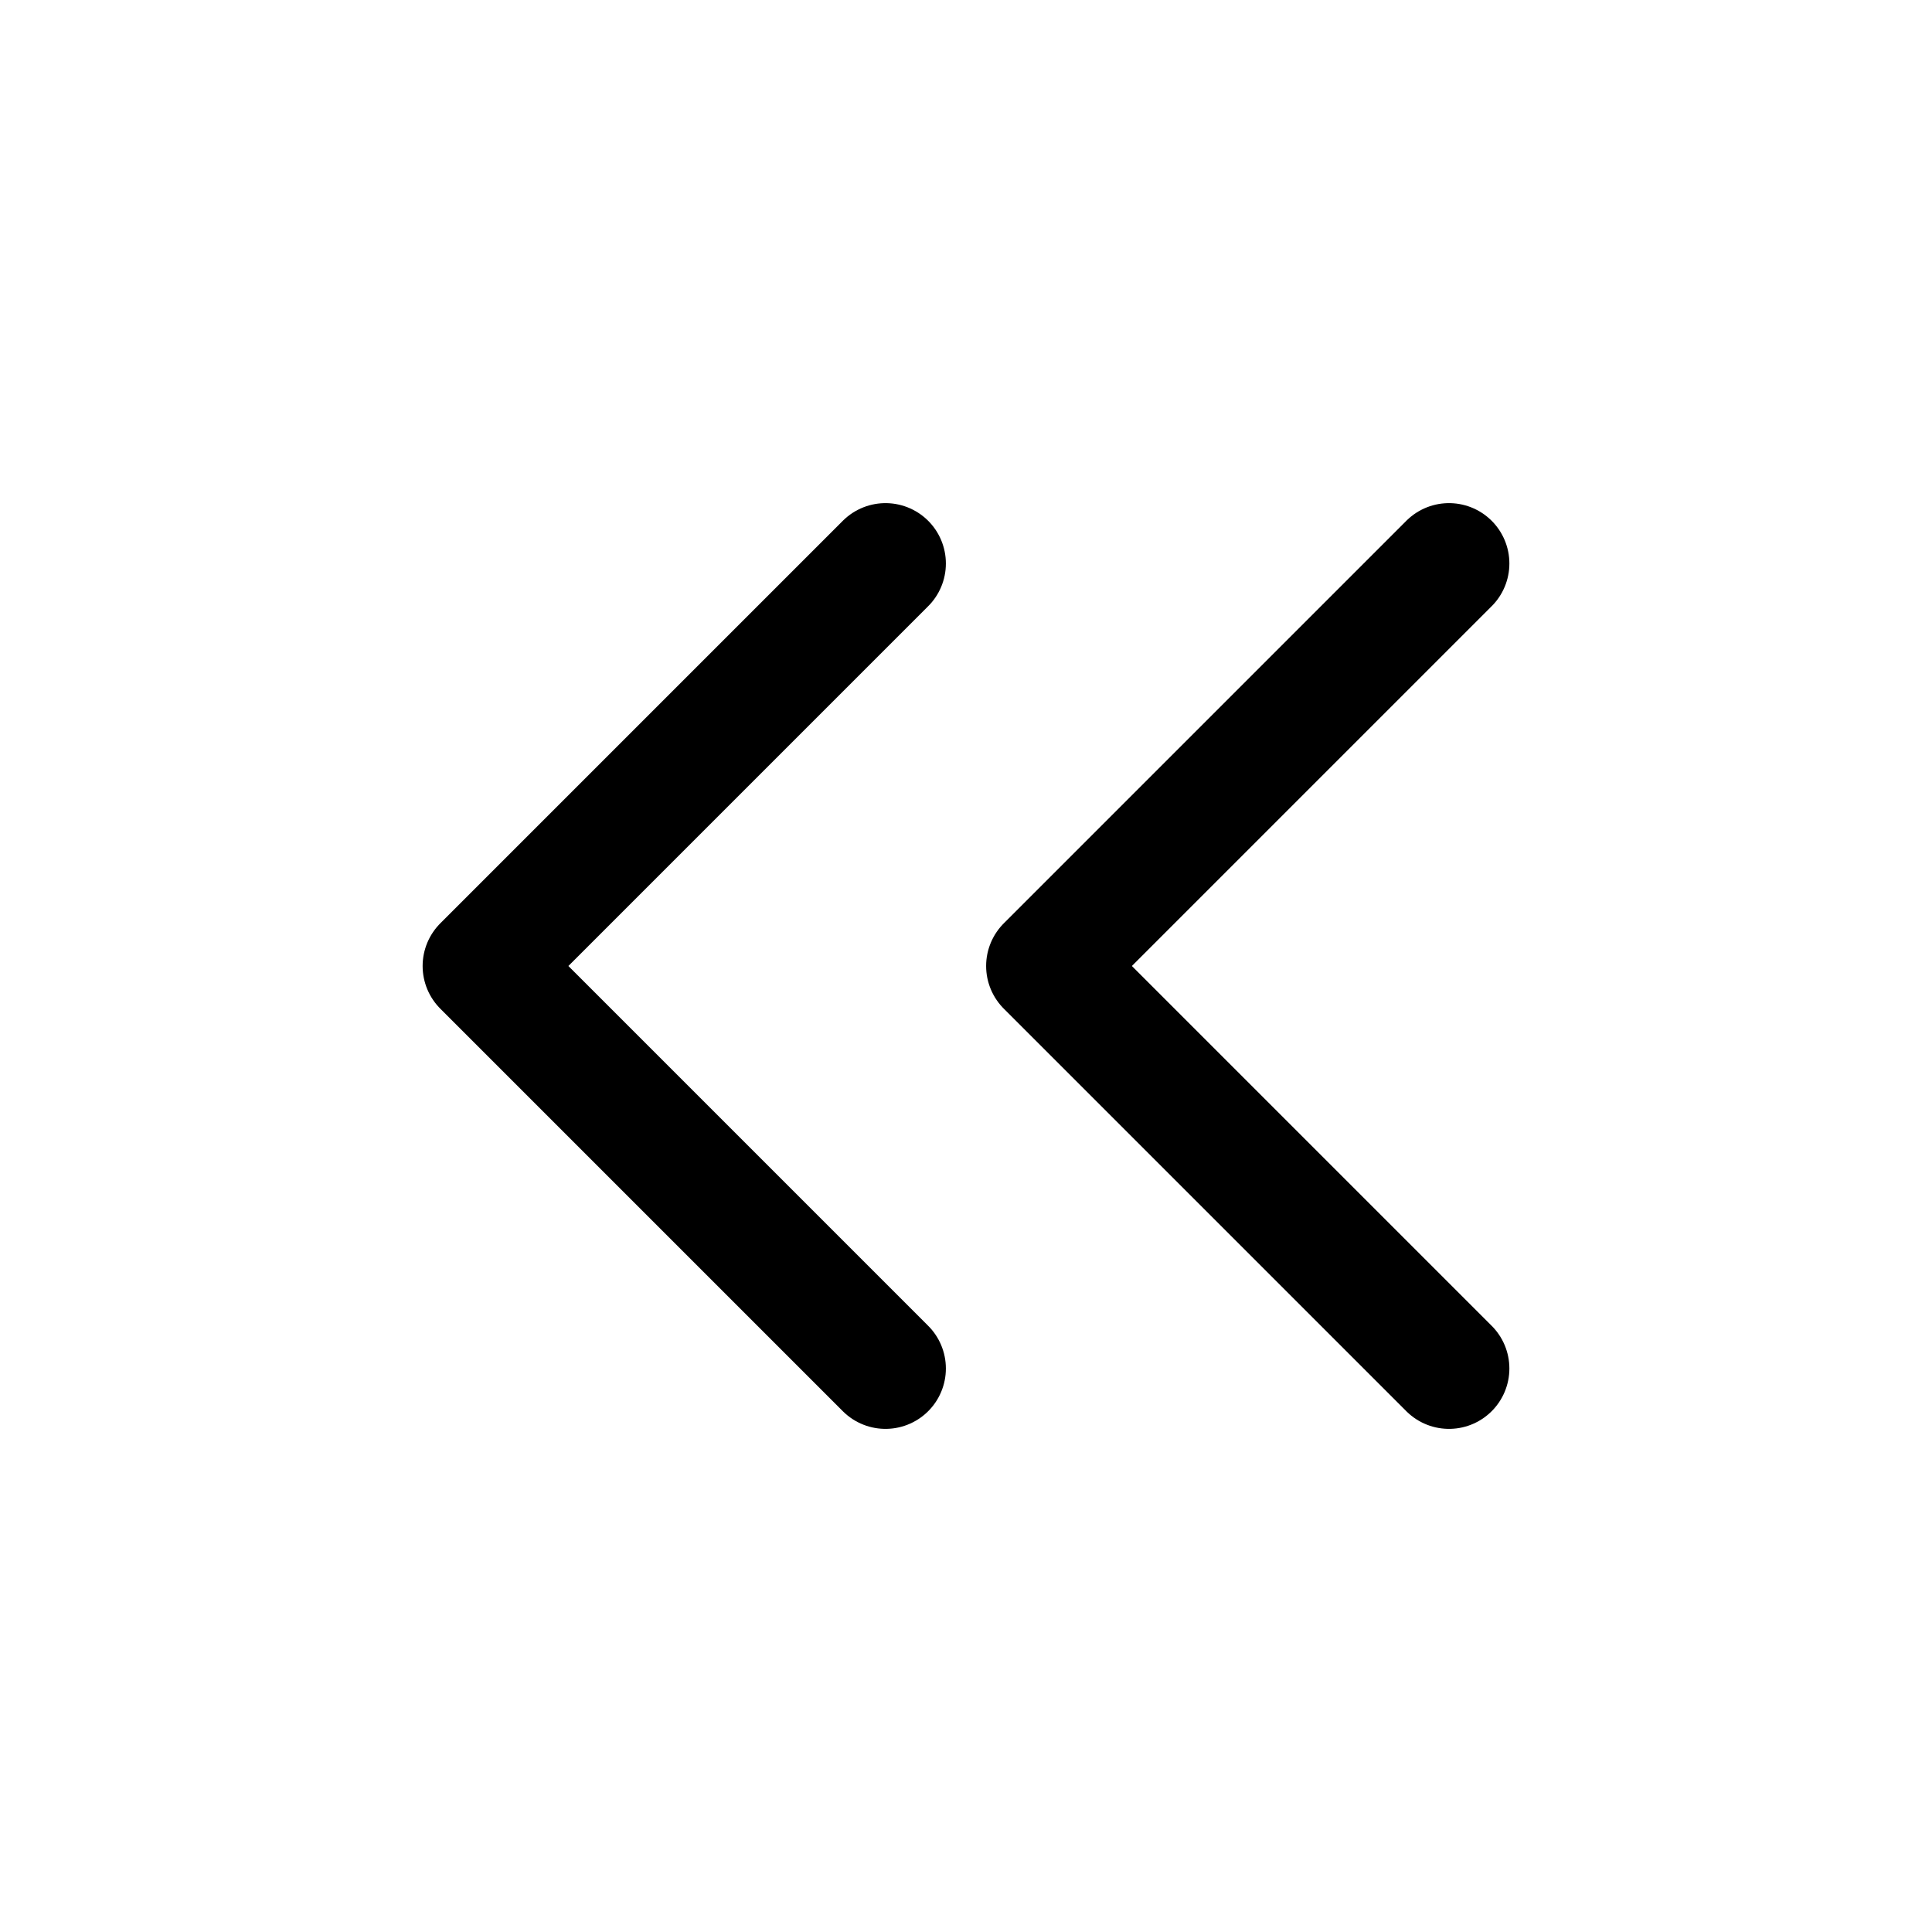
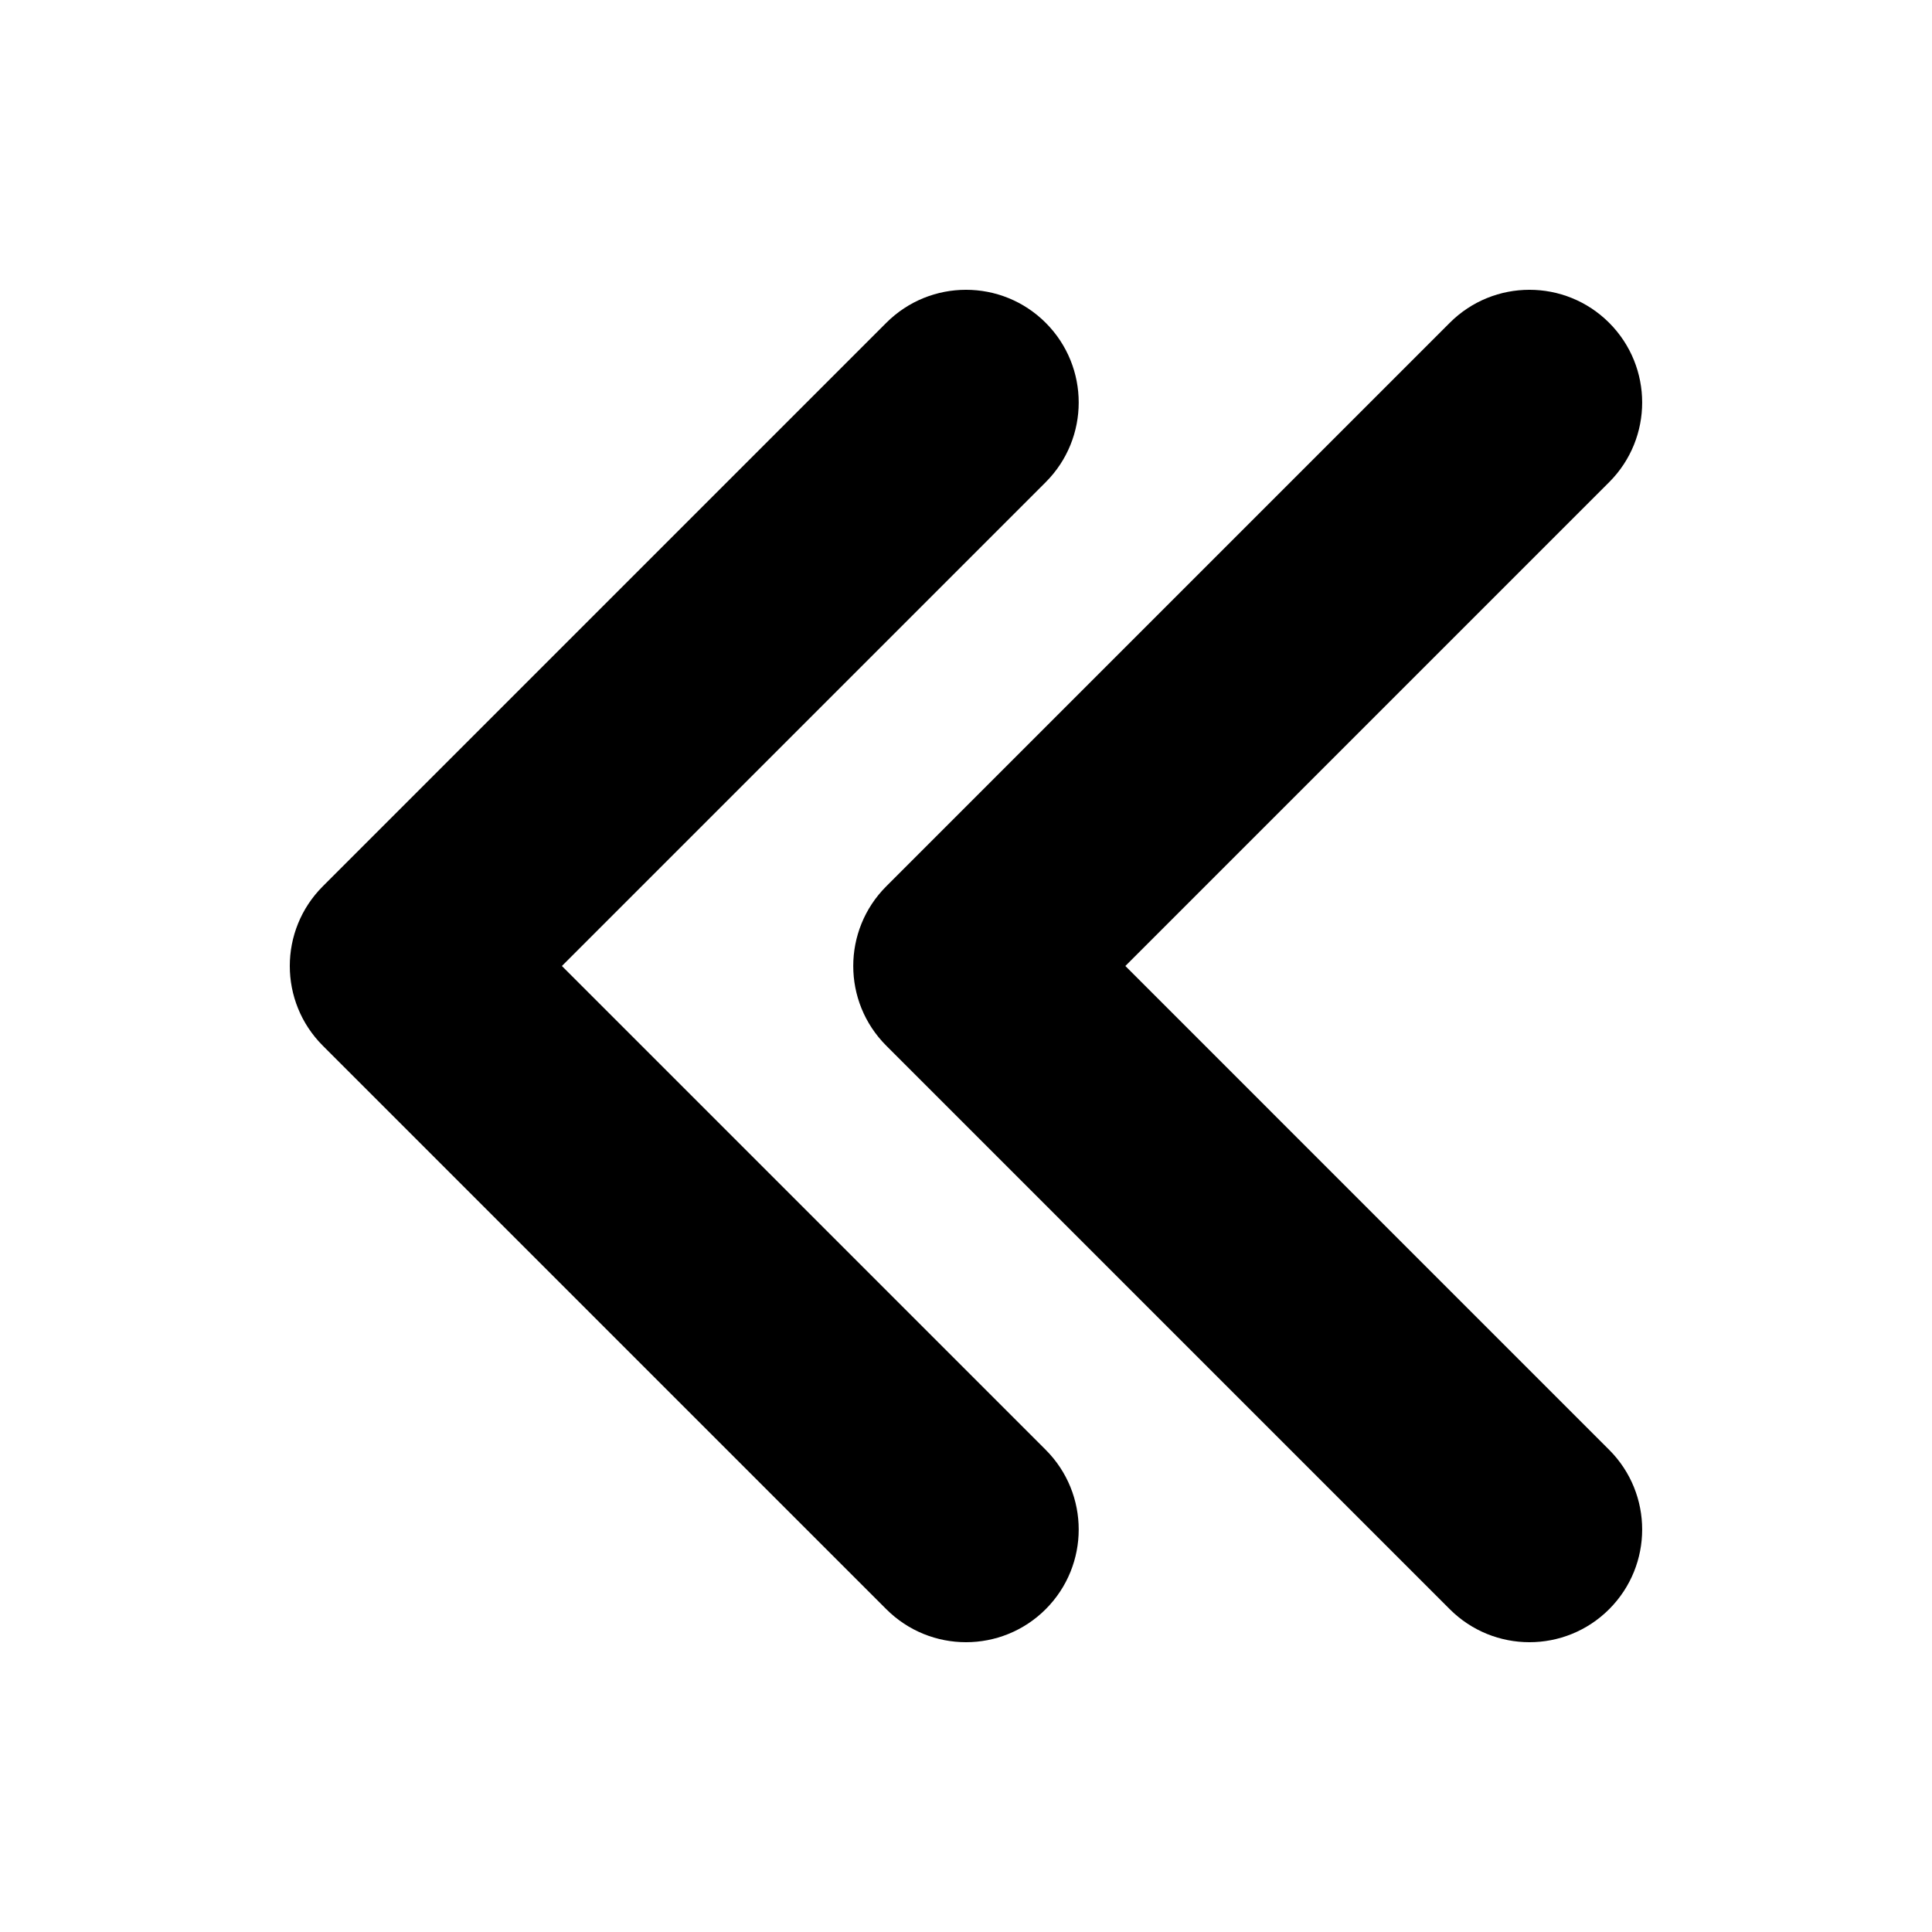
- <svg xmlns="http://www.w3.org/2000/svg" width="20" height="20" viewBox="0 0 24 24" fill="none" stroke="currentColor" stroke-width="1.5" stroke-linecap="round" stroke-linejoin="round" class="lucide lucide-chevrons-left-icon lucide-chevrons-left">
-   <path d="m11 17-5-5 5-5" />
-   <path d="m18 17-5-5 5-5" />
+ <svg xmlns="http://www.w3.org/2000/svg" width="20" height="20" version="1.1" viewBox="0 0 48 48">
+   <path d="m22.02 8.02-14 14a2.8 2.8 0 0 0 0 3.96l14 14a2.8 2.8 0 0 0 3.96 0 2.8 2.8 0 0 0 0-3.96l-12.02-12.02 12.02-12.02a2.8 2.8 0 0 0 0-3.96 2.8 2.8 0 0 0-3.96 0z" stop-color="#000000" stroke-linecap="round" stroke-linejoin="round" stroke-width="1.167" />
+   <path d="m36.019 8.02-14 14a2.8 2.8 0 0 0 0 3.96l14 14a2.8 2.8 0 0 0 3.96 0 2.8 2.8 0 0 0 0-3.96l-12.02-12.02 12.02-12.02a2.8 2.8 0 0 0 0-3.96 2.8 2.8 0 0 0-3.96 0z" stop-color="#000000" stroke-linecap="round" stroke-linejoin="round" stroke-width="1.167" />
</svg>
